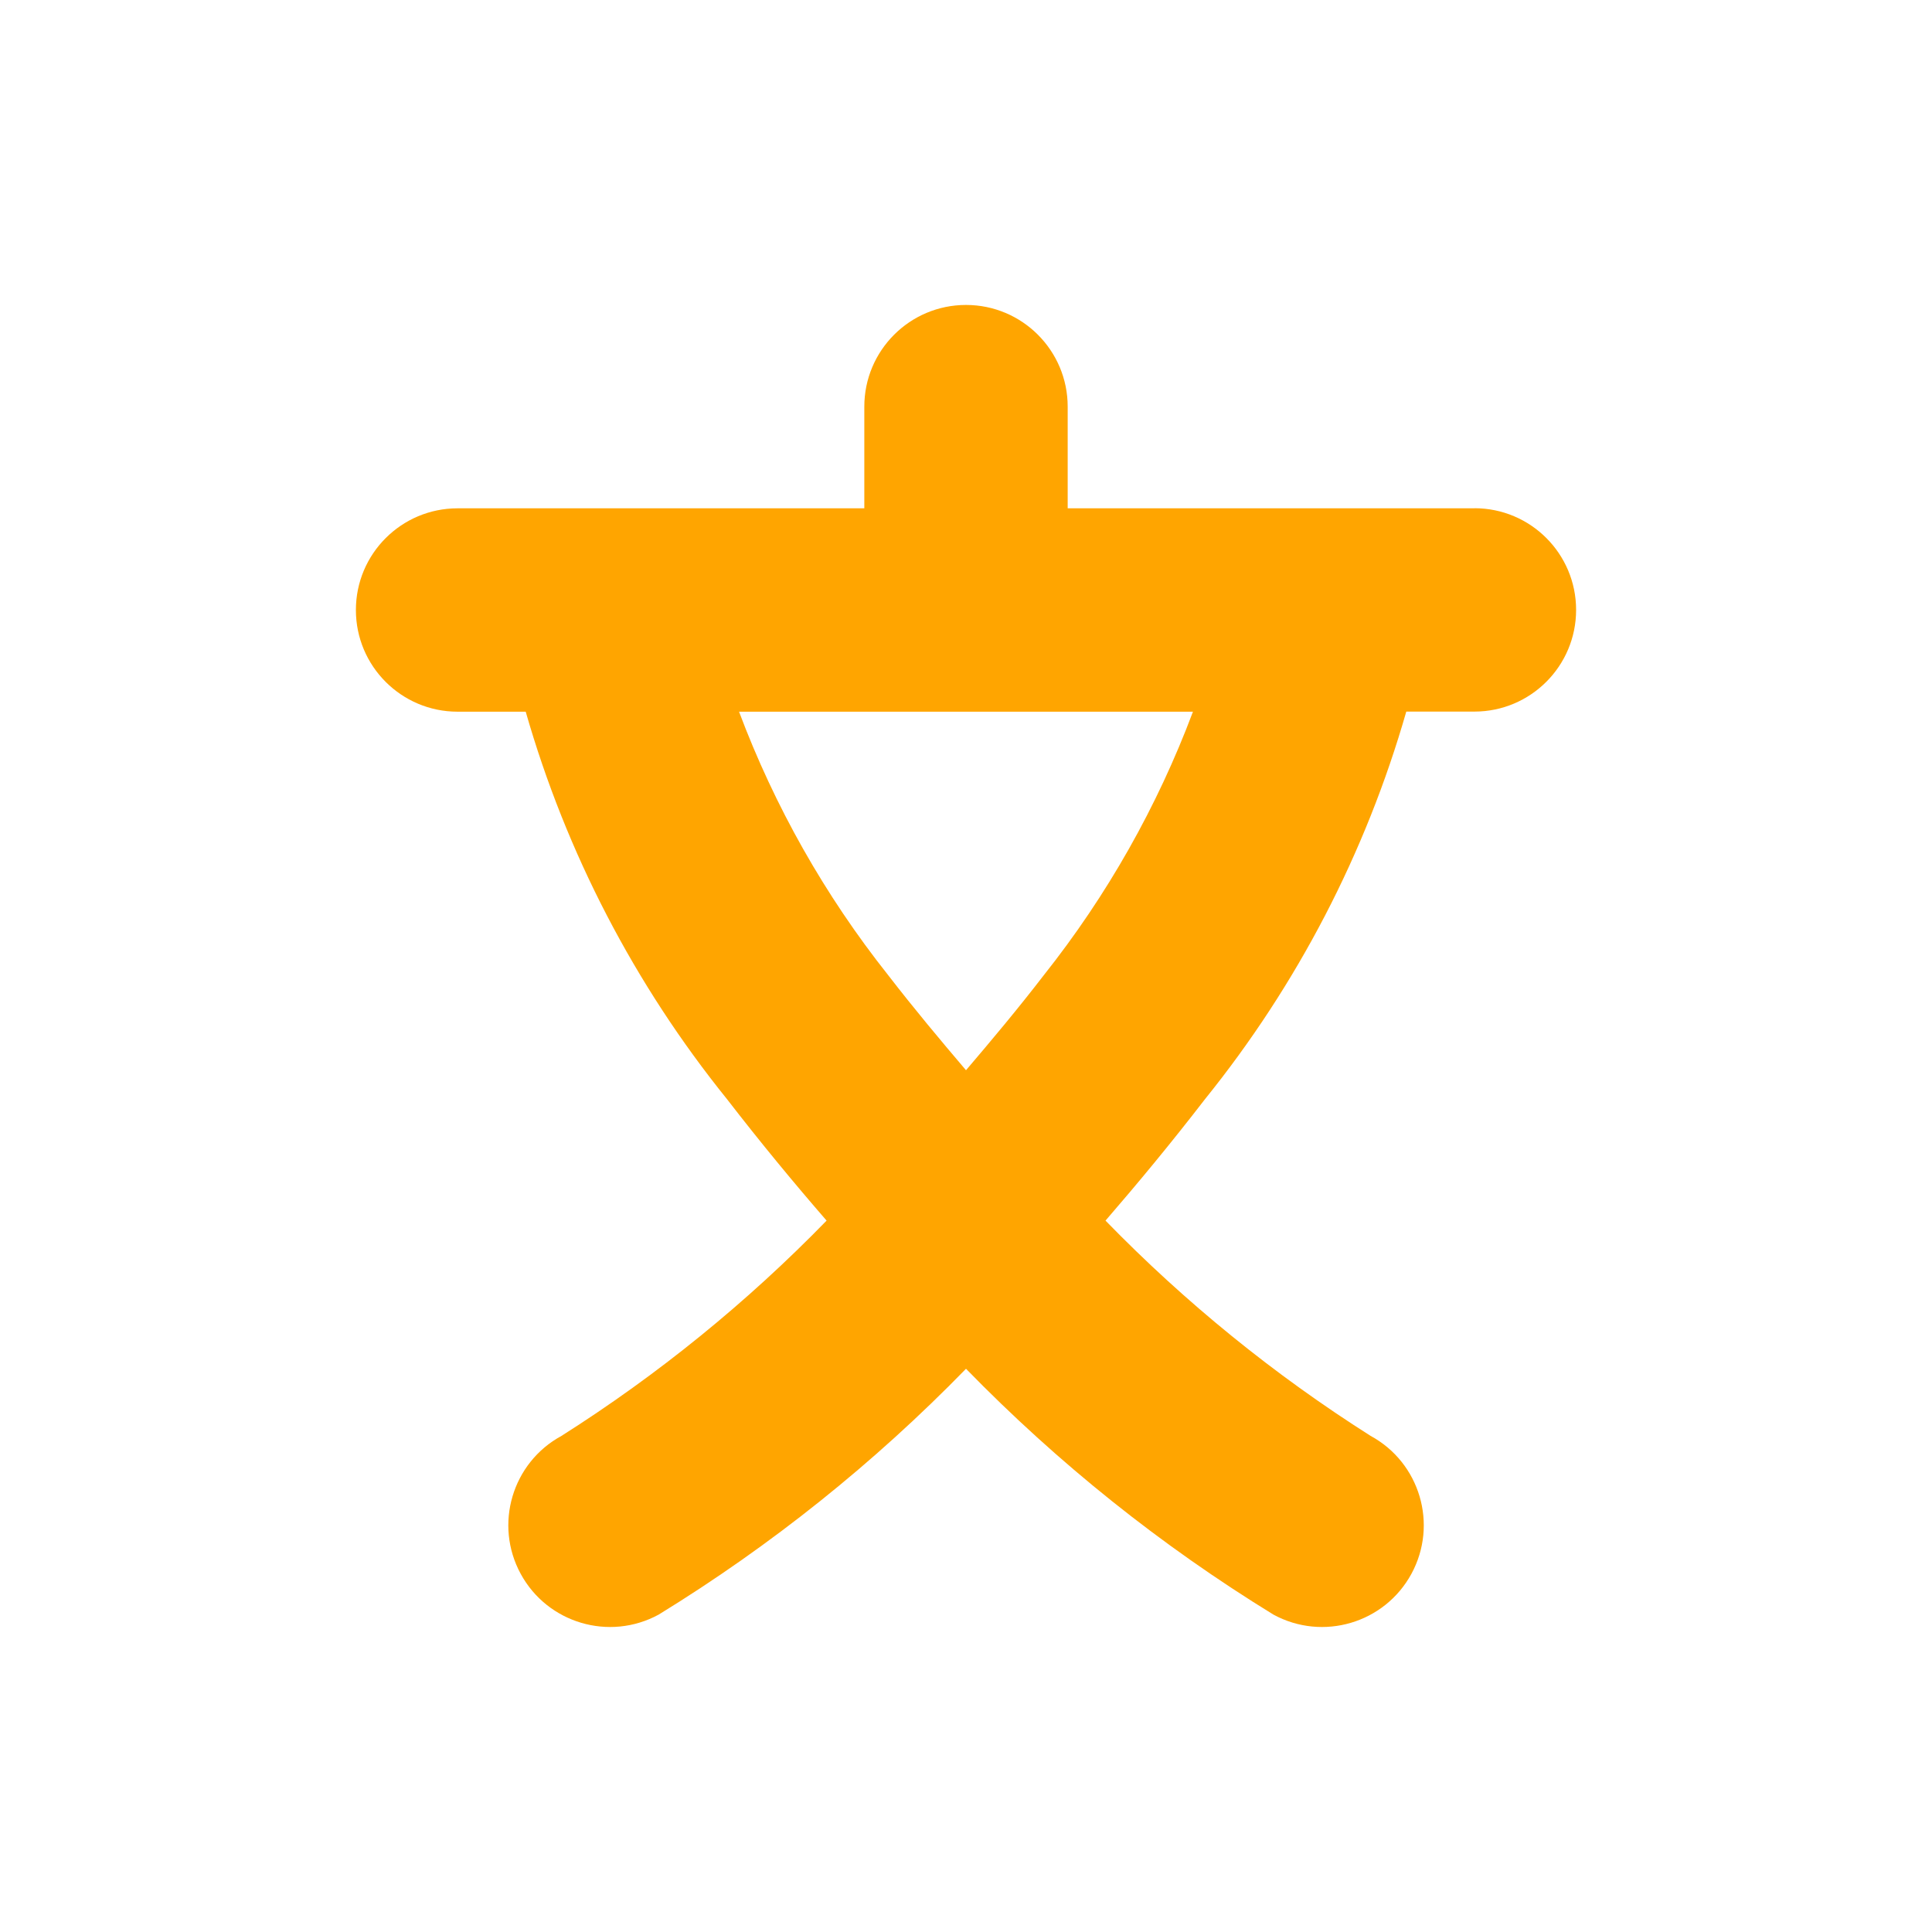
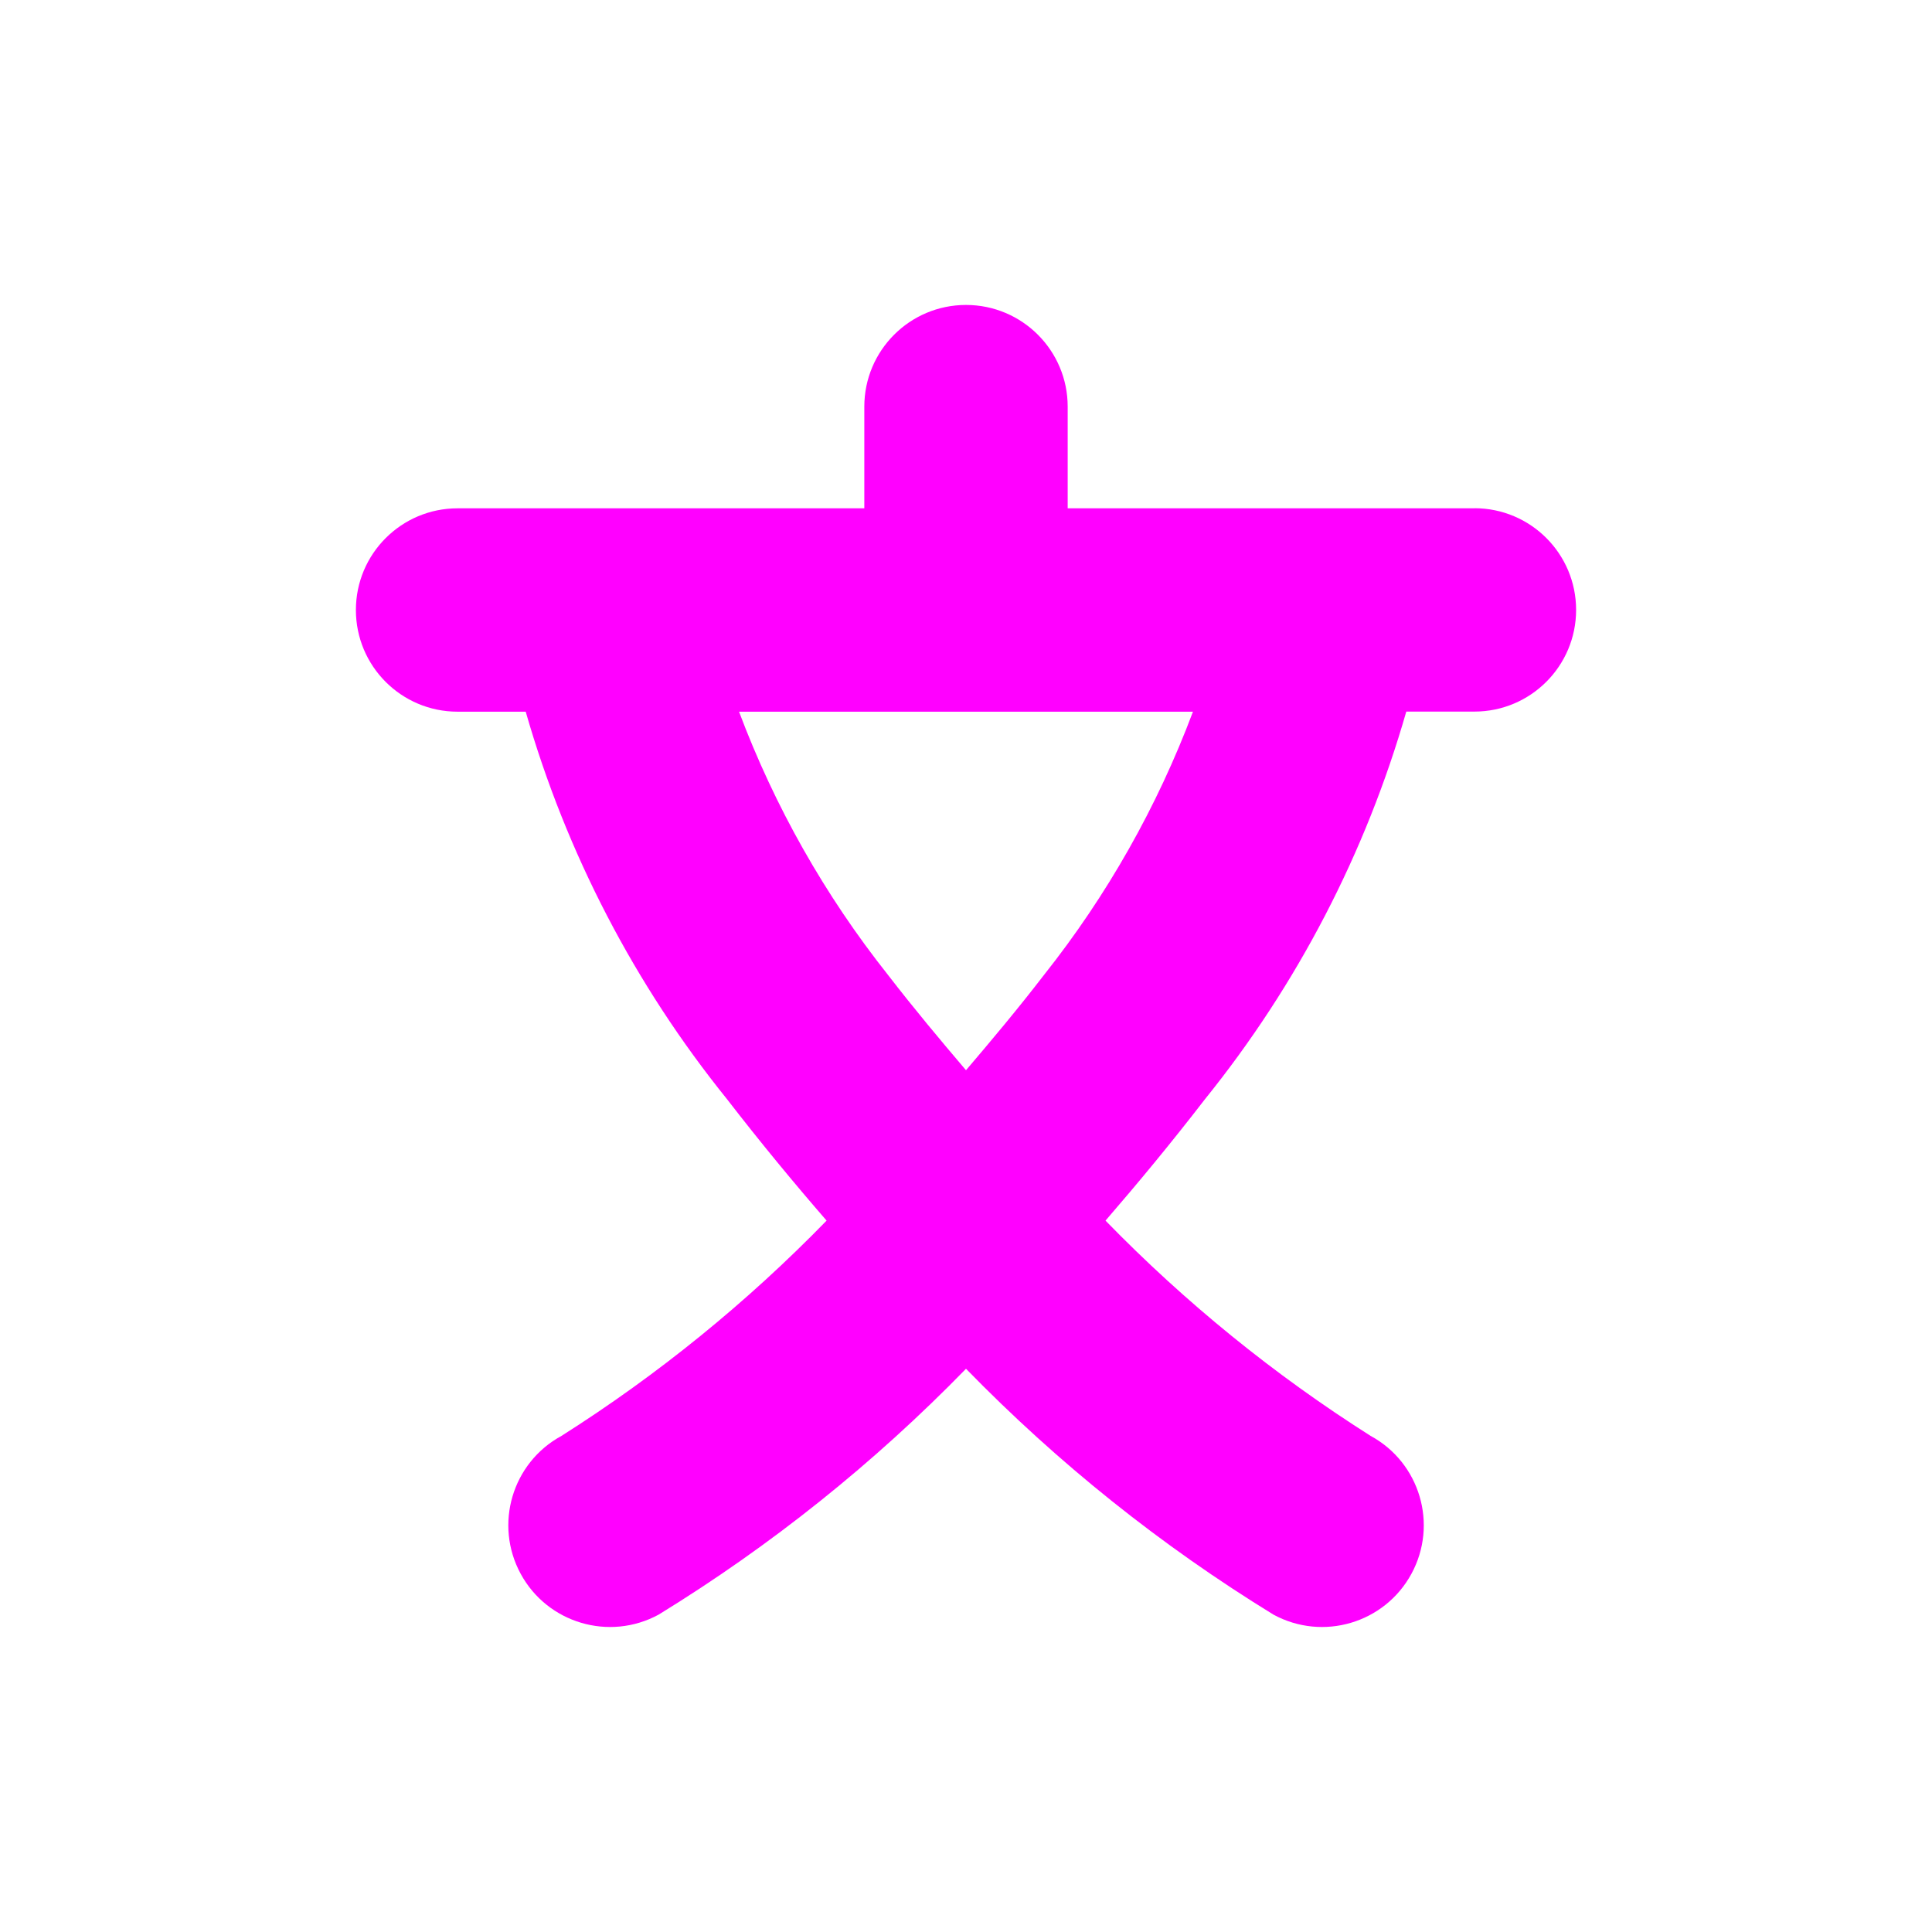
<svg xmlns="http://www.w3.org/2000/svg" viewBox="0 0 19 19" height="19" width="19">
  <rect fill="none" x="0" y="0" width="19" height="19" />
-   <path fill="#ffa500" transform="translate(2 2)" d="M12.5,2.999h-4v-1a1,1,0,0,0-2,0v1h-4a1,1,0,0,0,0,2h.67A10.817,10.817,0,0,0,5.15,8.81c.333.431.659.825.979,1.194a14.383,14.383,0,0,1-2.607,2.117,1,1,0,1,0,.955,1.758h0A15.65,15.65,0,0,0,7.5,11.461a15.65,15.65,0,0,0,3.024,2.418,1,1,0,1,0,.955-1.758,14.379,14.379,0,0,1-2.607-2.117c.319-.369.645-.762.978-1.194a10.818,10.818,0,0,0,1.98-3.812h.67a1,1,0,0,0,0-2ZM8.267,7.588c-.261.339-.515.641-.767.937-.252-.296-.506-.599-.767-.937A9.588,9.588,0,0,1,5.268,4.999H9.732A9.579,9.579,0,0,1,8.267,7.588Z" />
+   <path fill="#ff00ff" transform="translate(2 2)" d="M12.5,2.999h-4v-1a1,1,0,0,0-2,0v1h-4a1,1,0,0,0,0,2h.67A10.817,10.817,0,0,0,5.15,8.81c.333.431.659.825.979,1.194a14.383,14.383,0,0,1-2.607,2.117,1,1,0,1,0,.955,1.758h0A15.65,15.65,0,0,0,7.5,11.461a15.65,15.65,0,0,0,3.024,2.418,1,1,0,1,0,.955-1.758,14.379,14.379,0,0,1-2.607-2.117c.319-.369.645-.762.978-1.194a10.818,10.818,0,0,0,1.98-3.812h.67a1,1,0,0,0,0-2ZM8.267,7.588c-.261.339-.515.641-.767.937-.252-.296-.506-.599-.767-.937A9.588,9.588,0,0,1,5.268,4.999H9.732A9.579,9.579,0,0,1,8.267,7.588Z" />
</svg>
